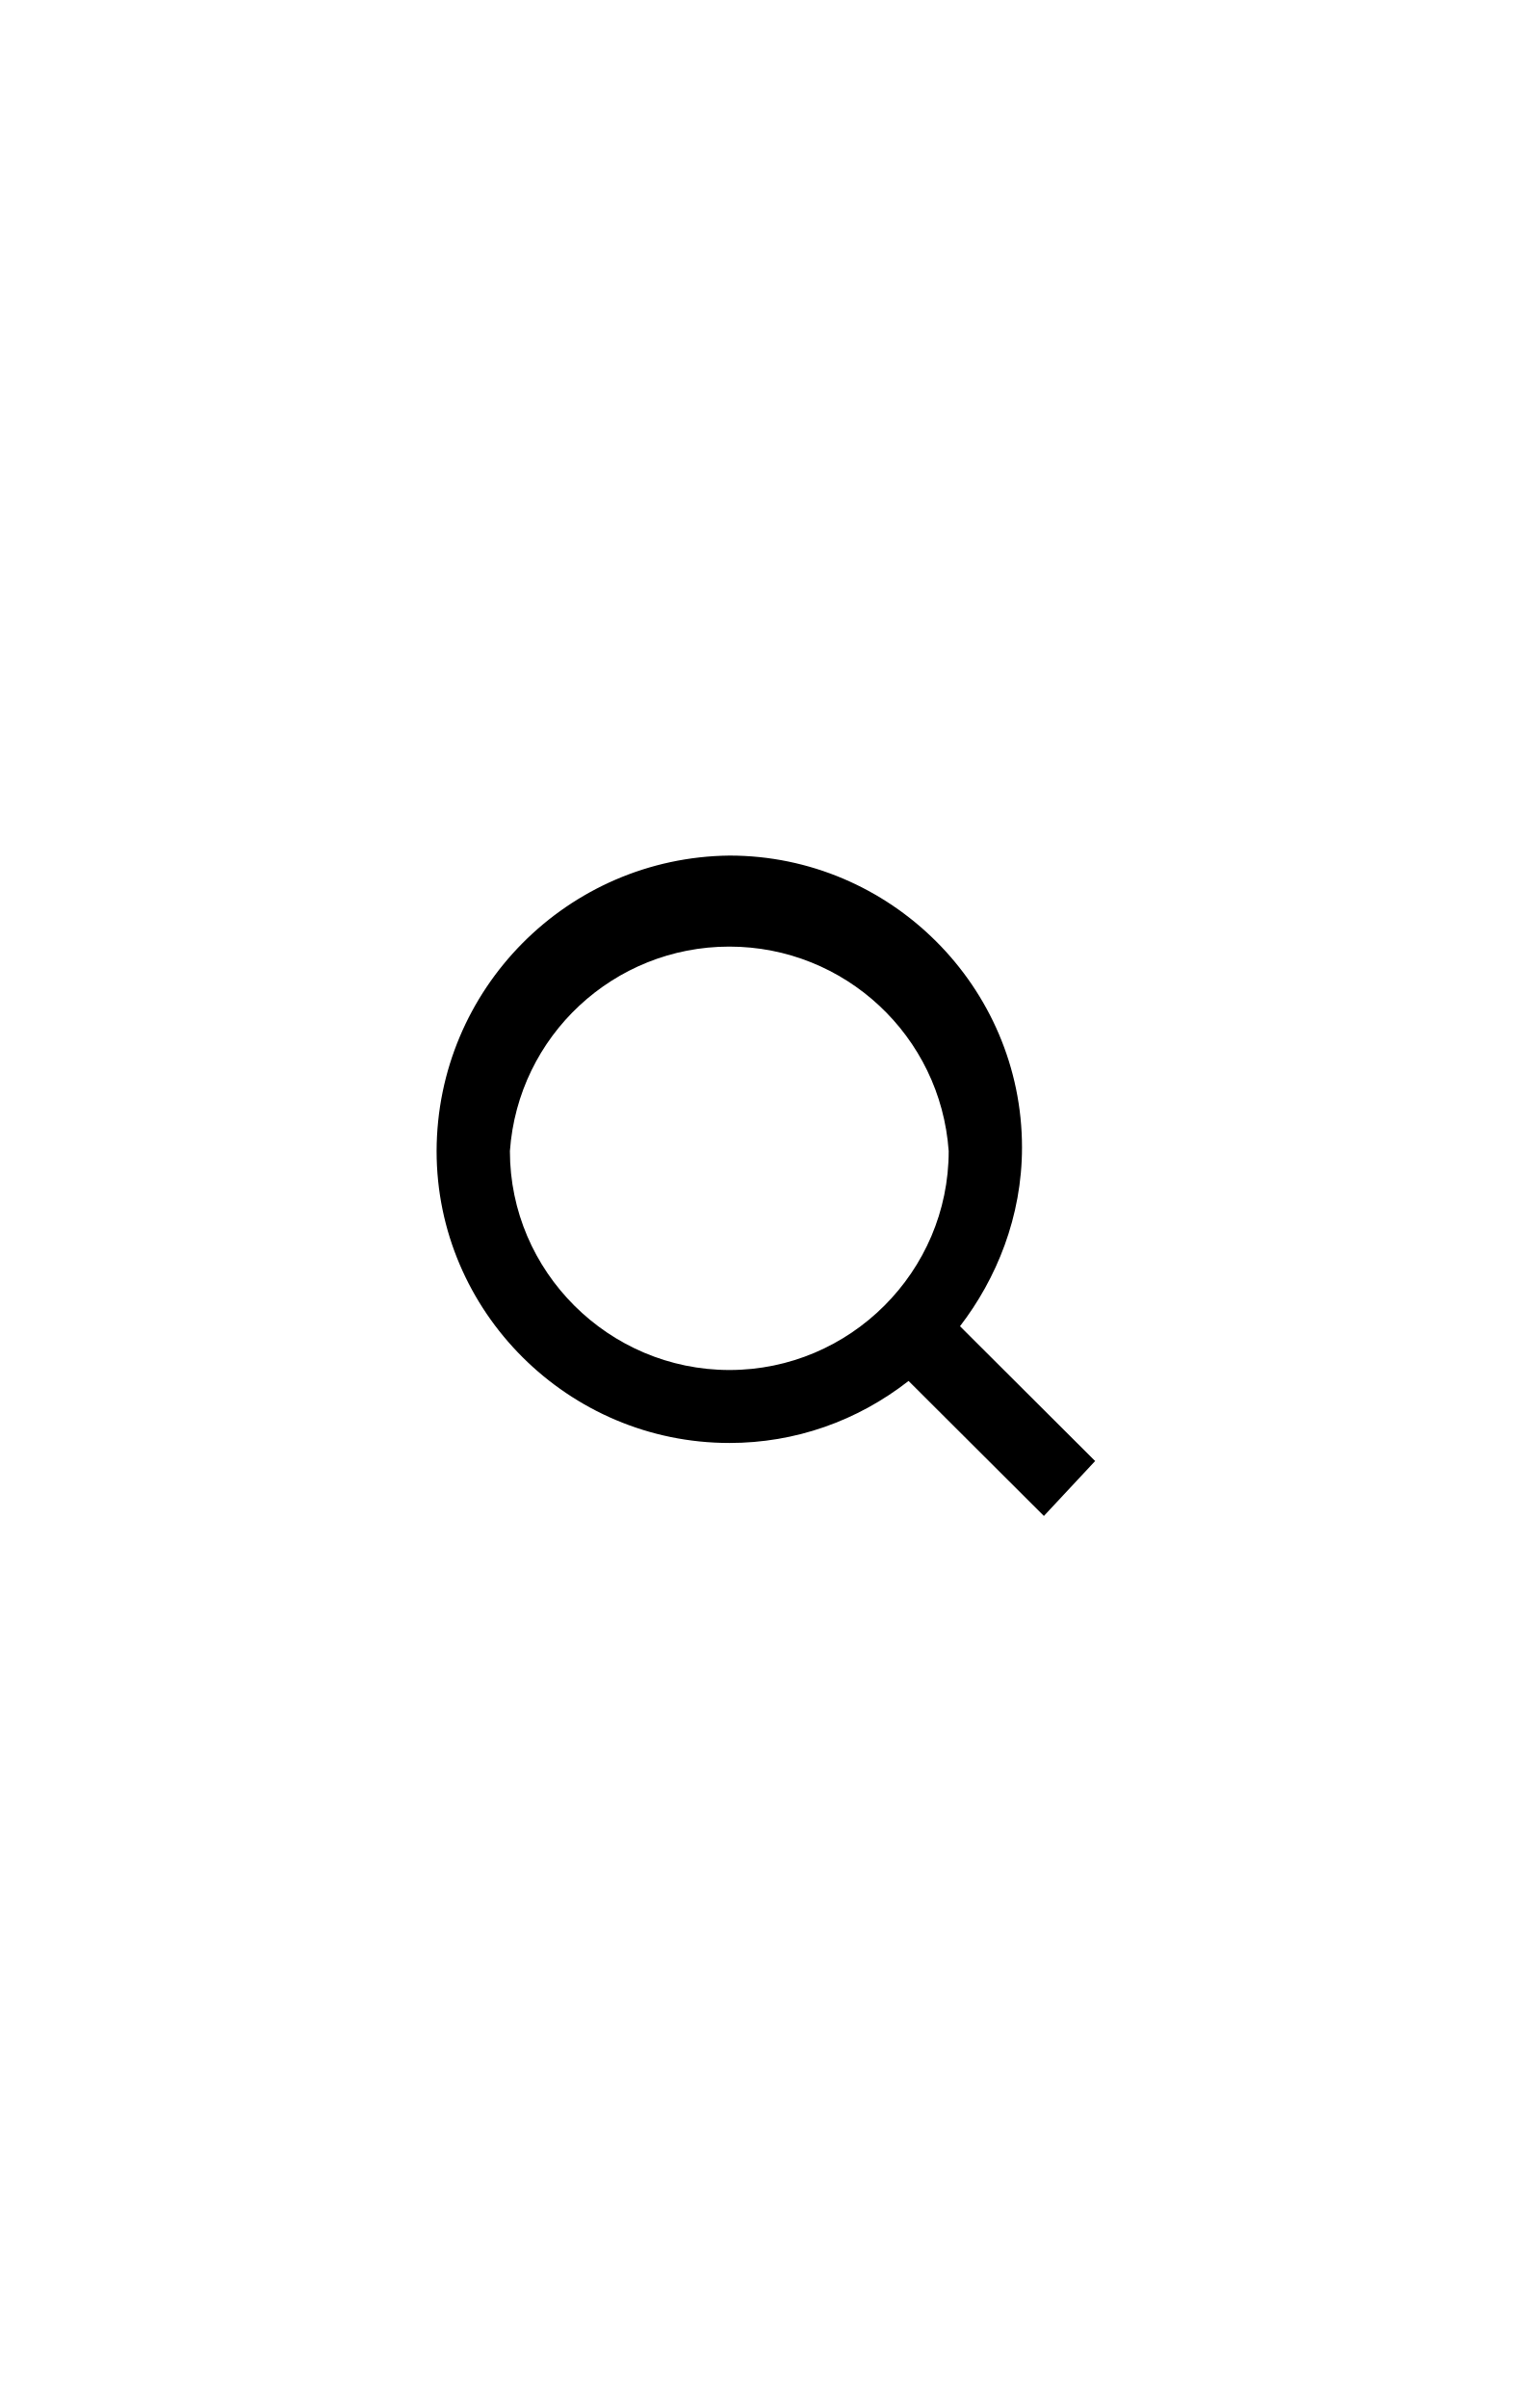
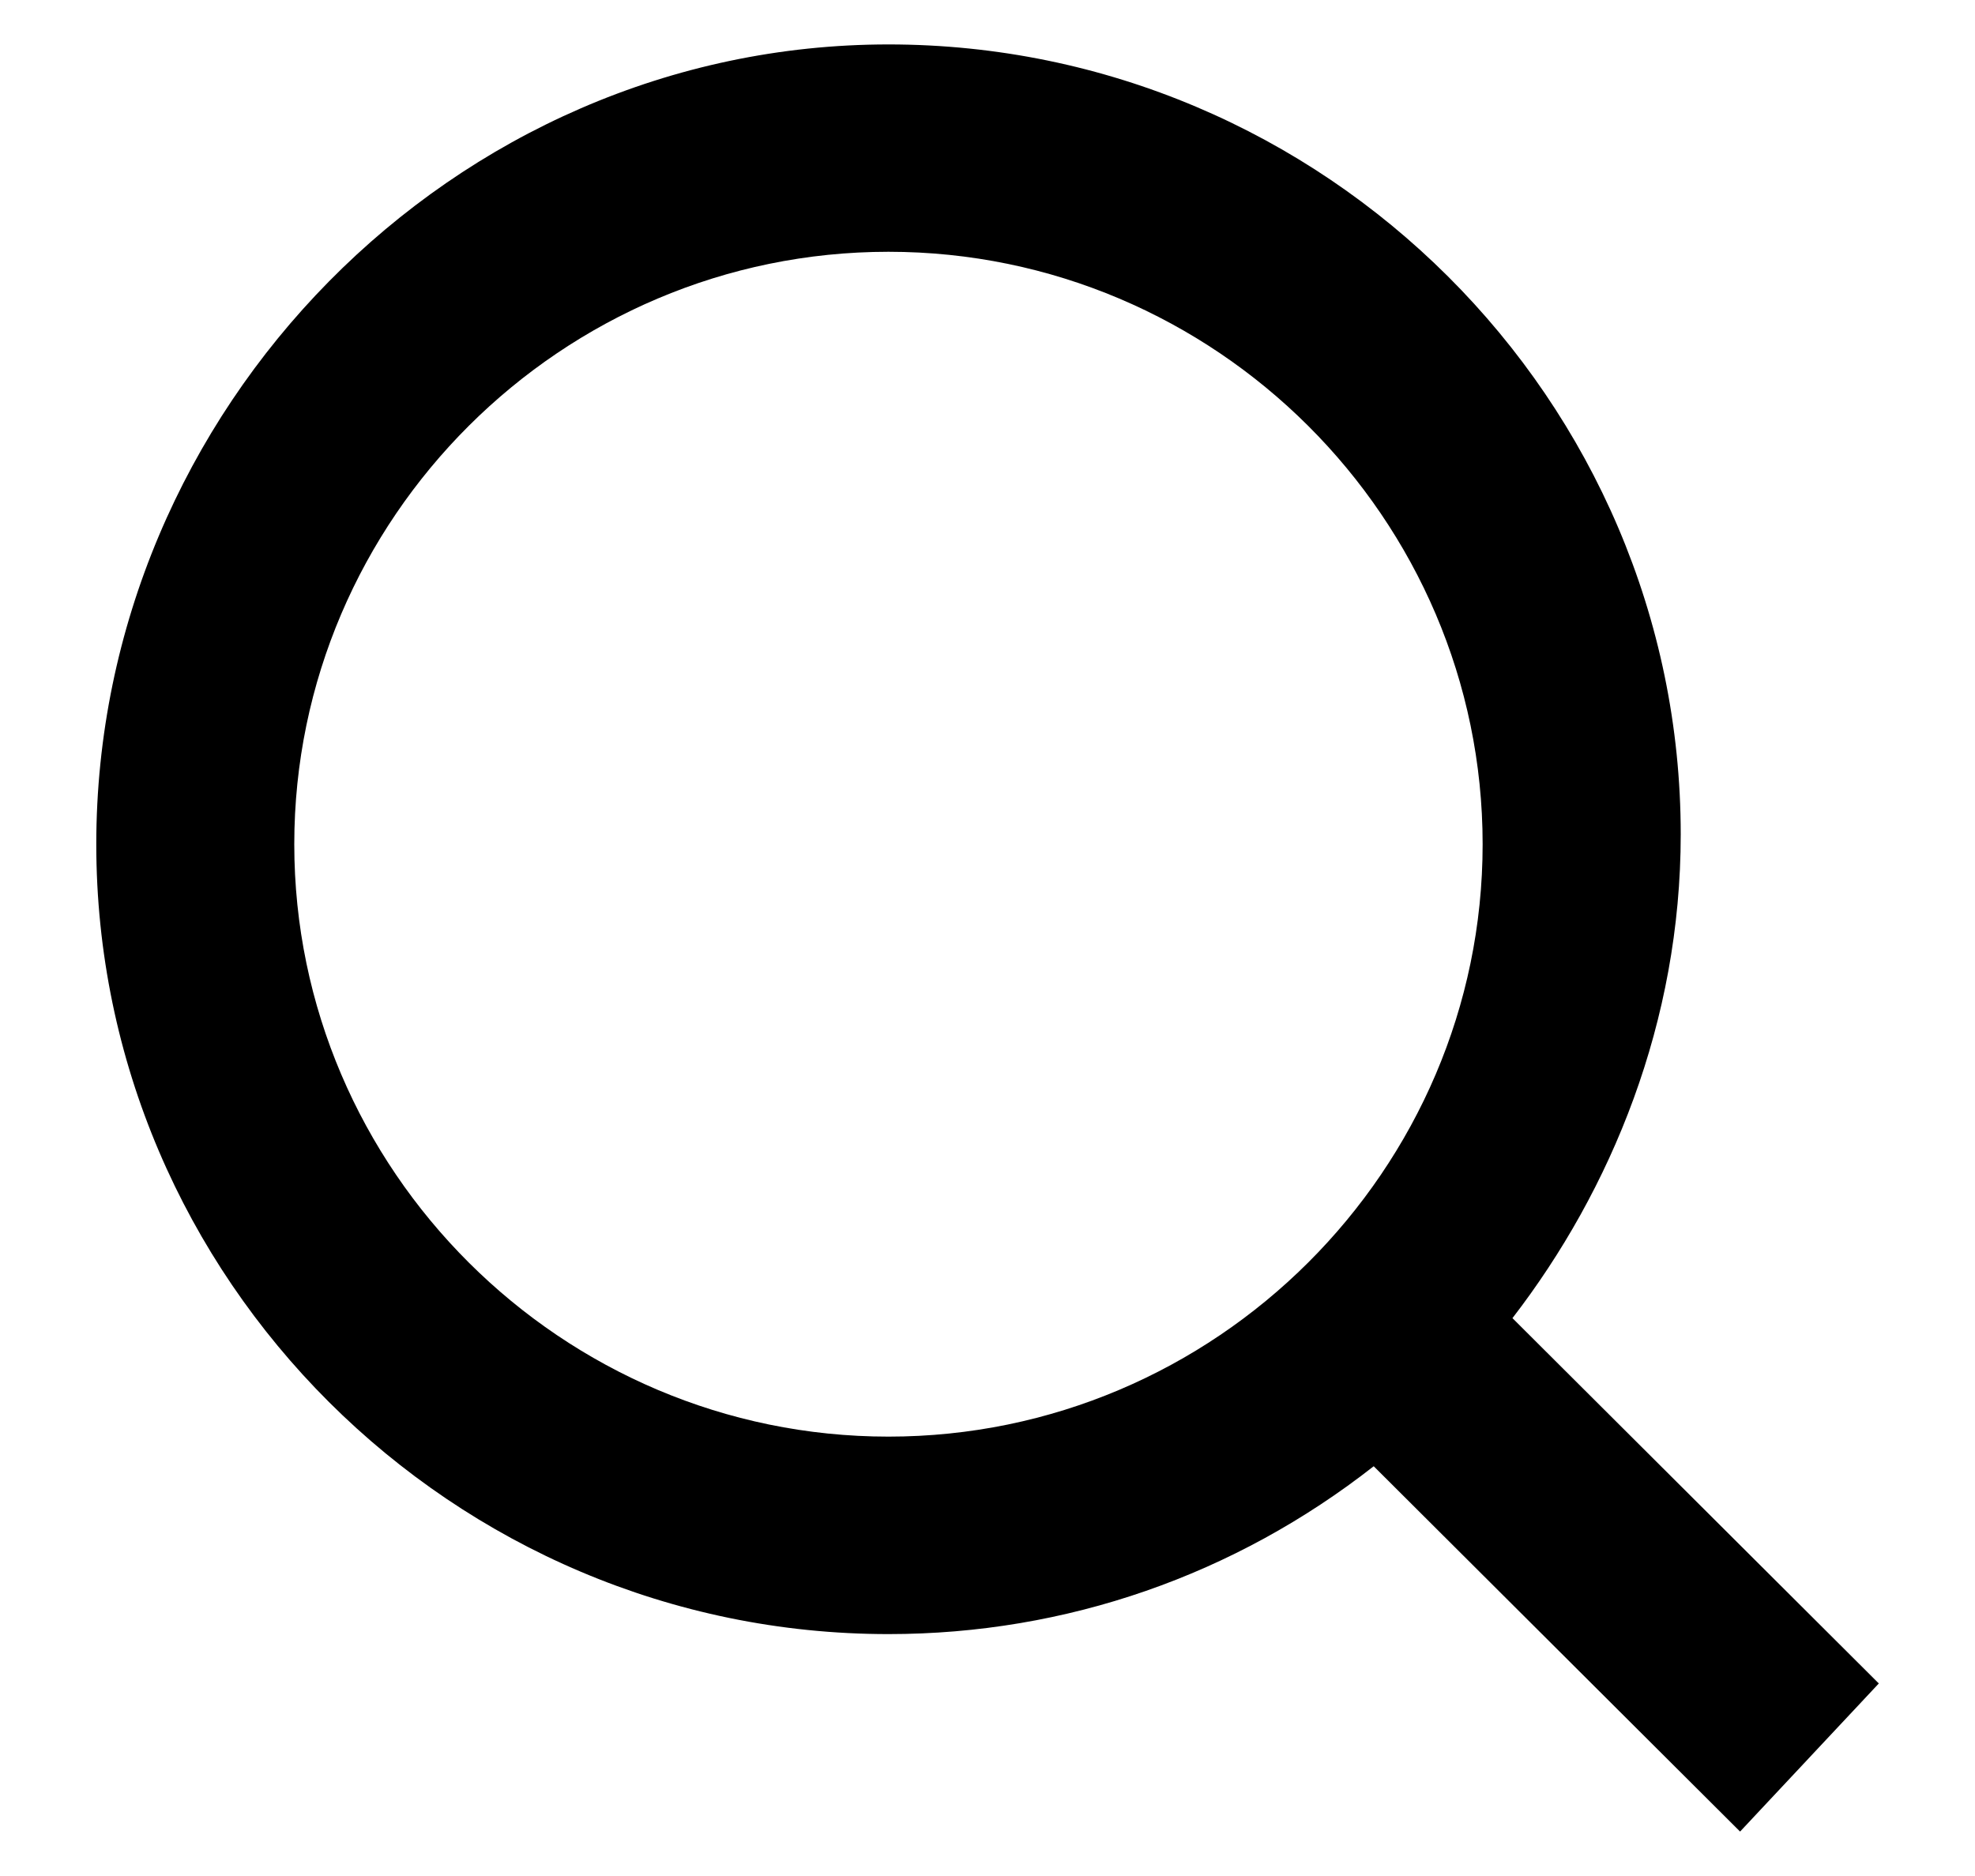
- <svg xmlns="http://www.w3.org/2000/svg" width="42" height="66" fill="none">
-   <path d="m30.03 40.05-3.71-3.7c1-1.3 1.7-3 1.7-4.9 0-4.4-3.61-8-8.02-8a8.12 8.12 0 0 0-8.03 8.1c0 4.4 3.61 8 8.03 8 1.8 0 3.5-.6 4.91-1.7l3.71 3.7 1.4-1.5ZM20 37.55c-3.31 0-6.02-2.7-6.02-6a6.03 6.03 0 0 1 12.03 0c0 3.3-2.7 6-6.01 6Z" fill="#000" />
+ <svg xmlns="http://www.w3.org/2000/svg" width="20" height="19" fill="none">
+   <path d="m19.026 17.05-3.71-3.7c1.002-1.3 1.704-3 1.704-4.9 0-4.4-3.61-8-8.023-8C4.585.45.975 4.15.975 8.55c0 4.4 3.61 8 8.022 8 1.805 0 3.51-.6 4.914-1.7l3.71 3.7 1.405-1.5Zm-10.029-2.5c-3.309 0-6.017-2.7-6.017-6s2.708-6 6.017-6c3.31 0 6.017 2.7 6.017 6s-2.707 6-6.017 6Z" fill="#000" />
</svg>
